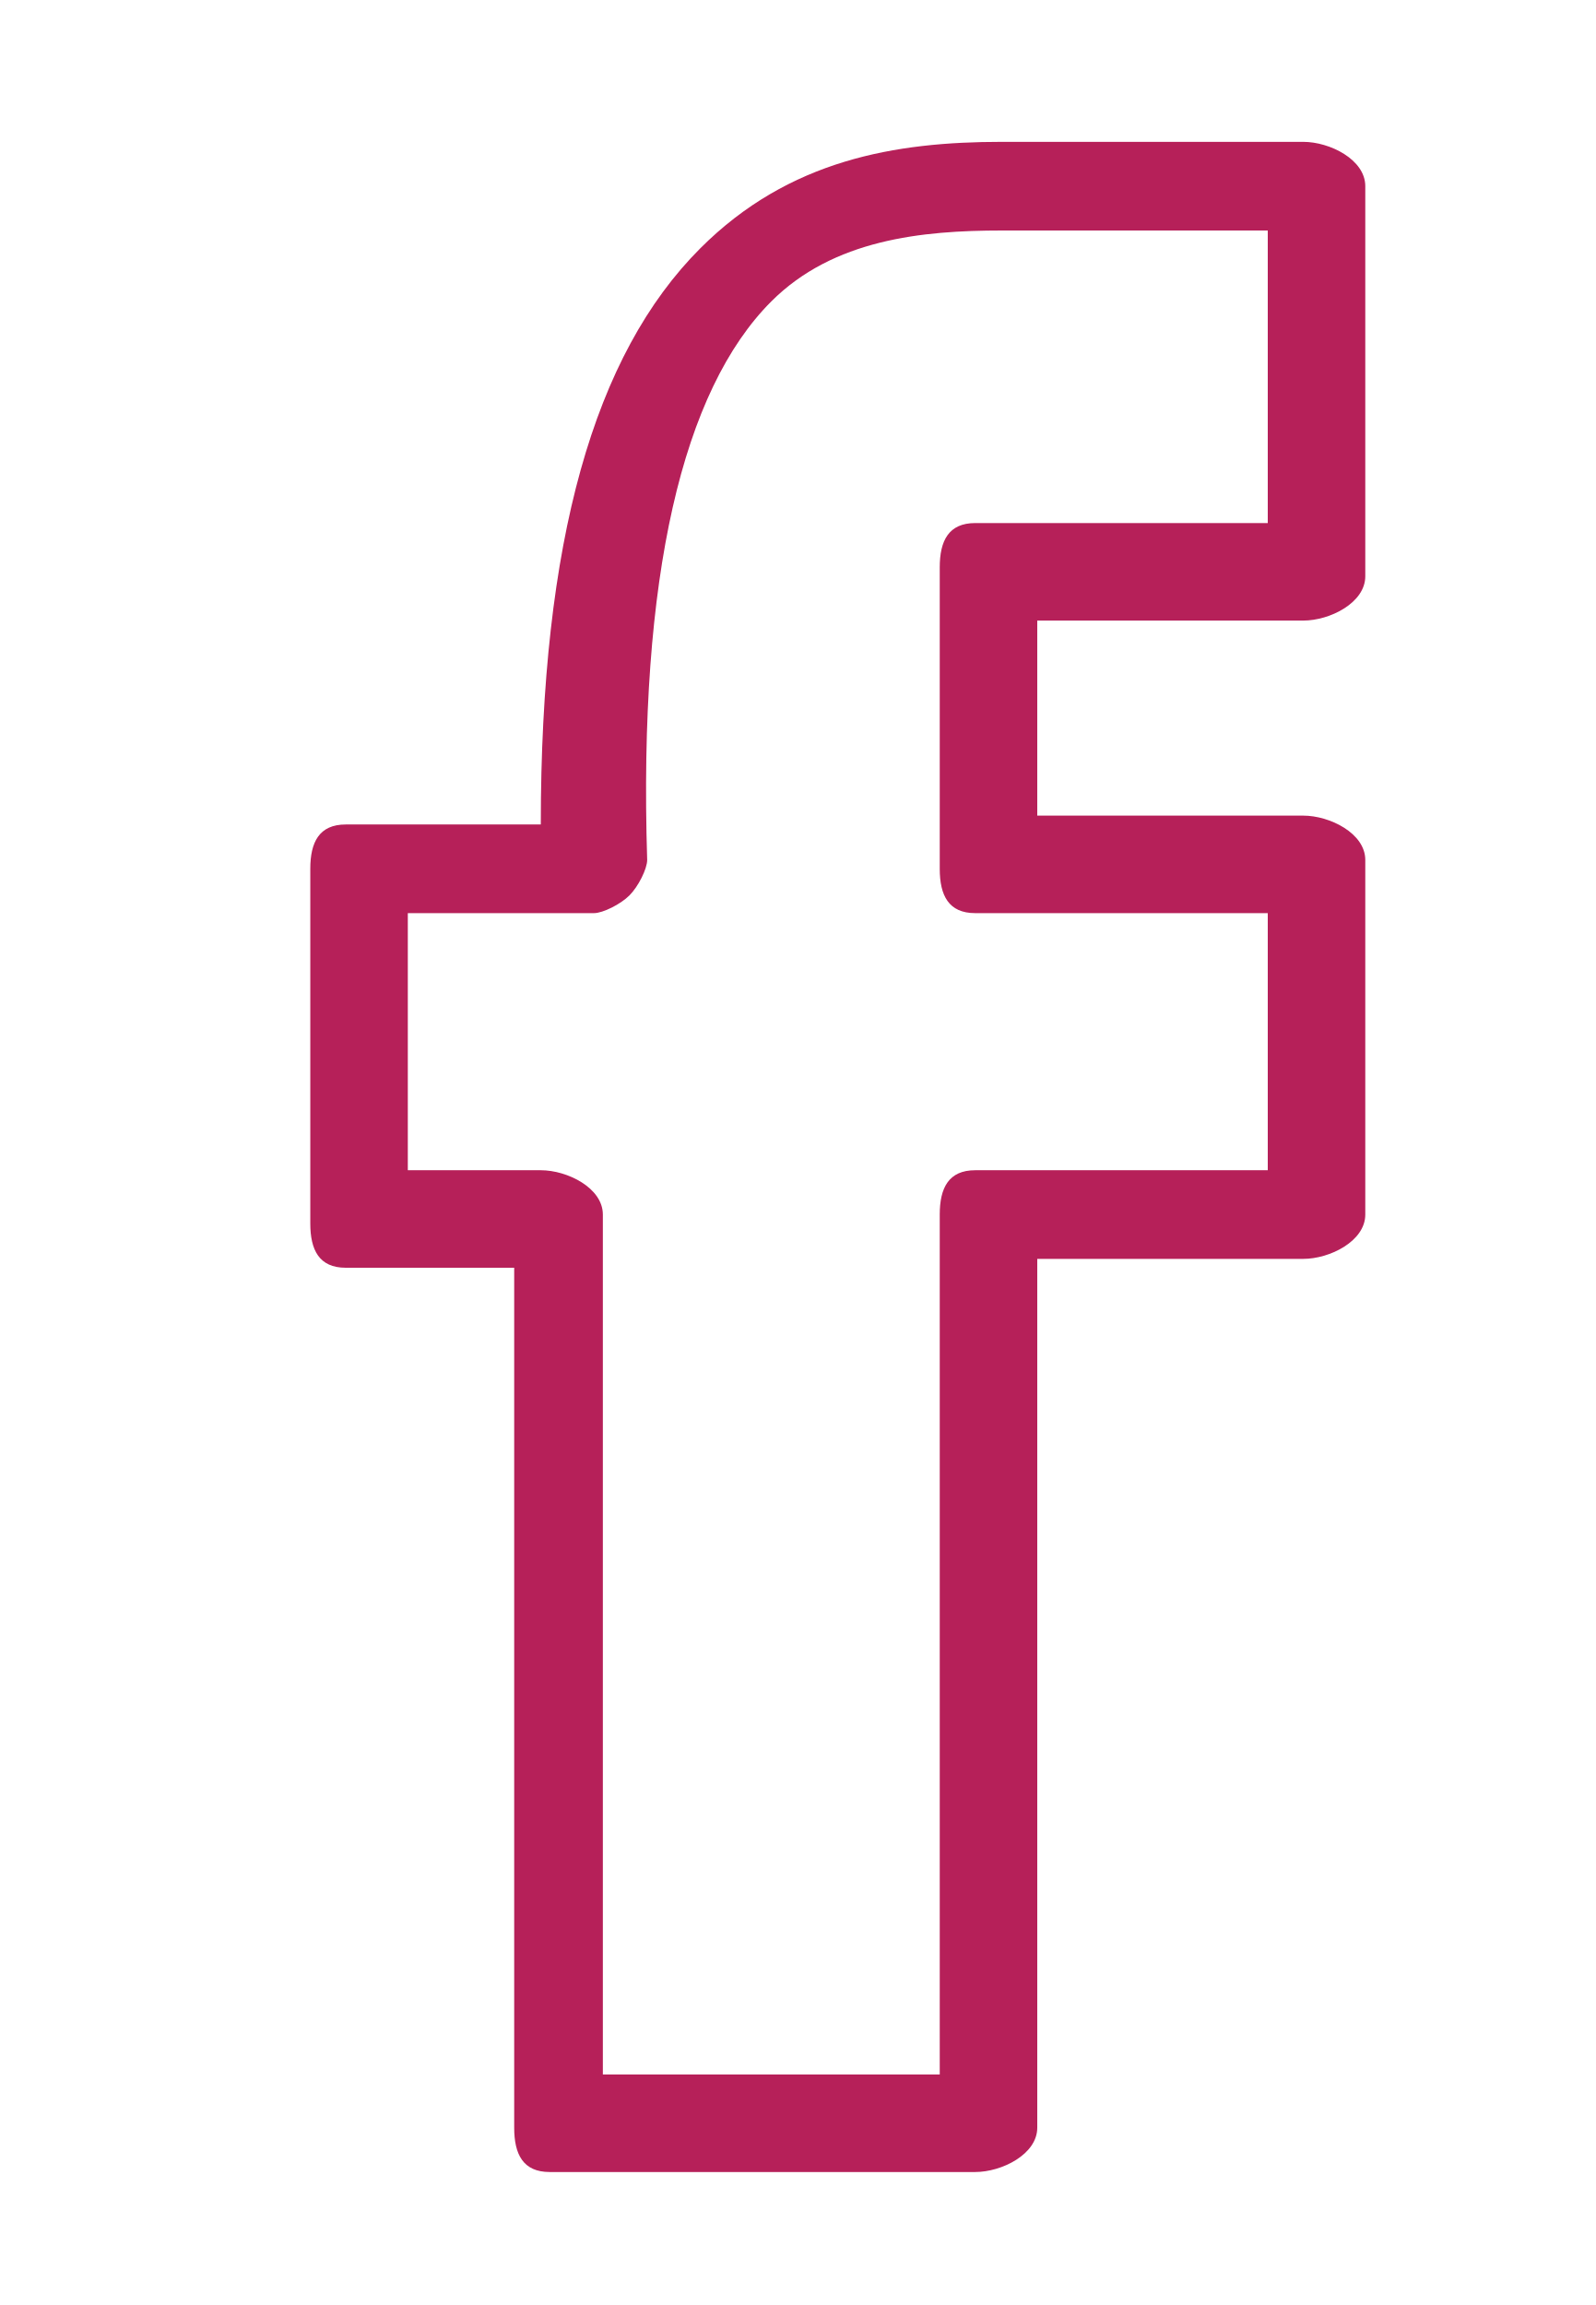
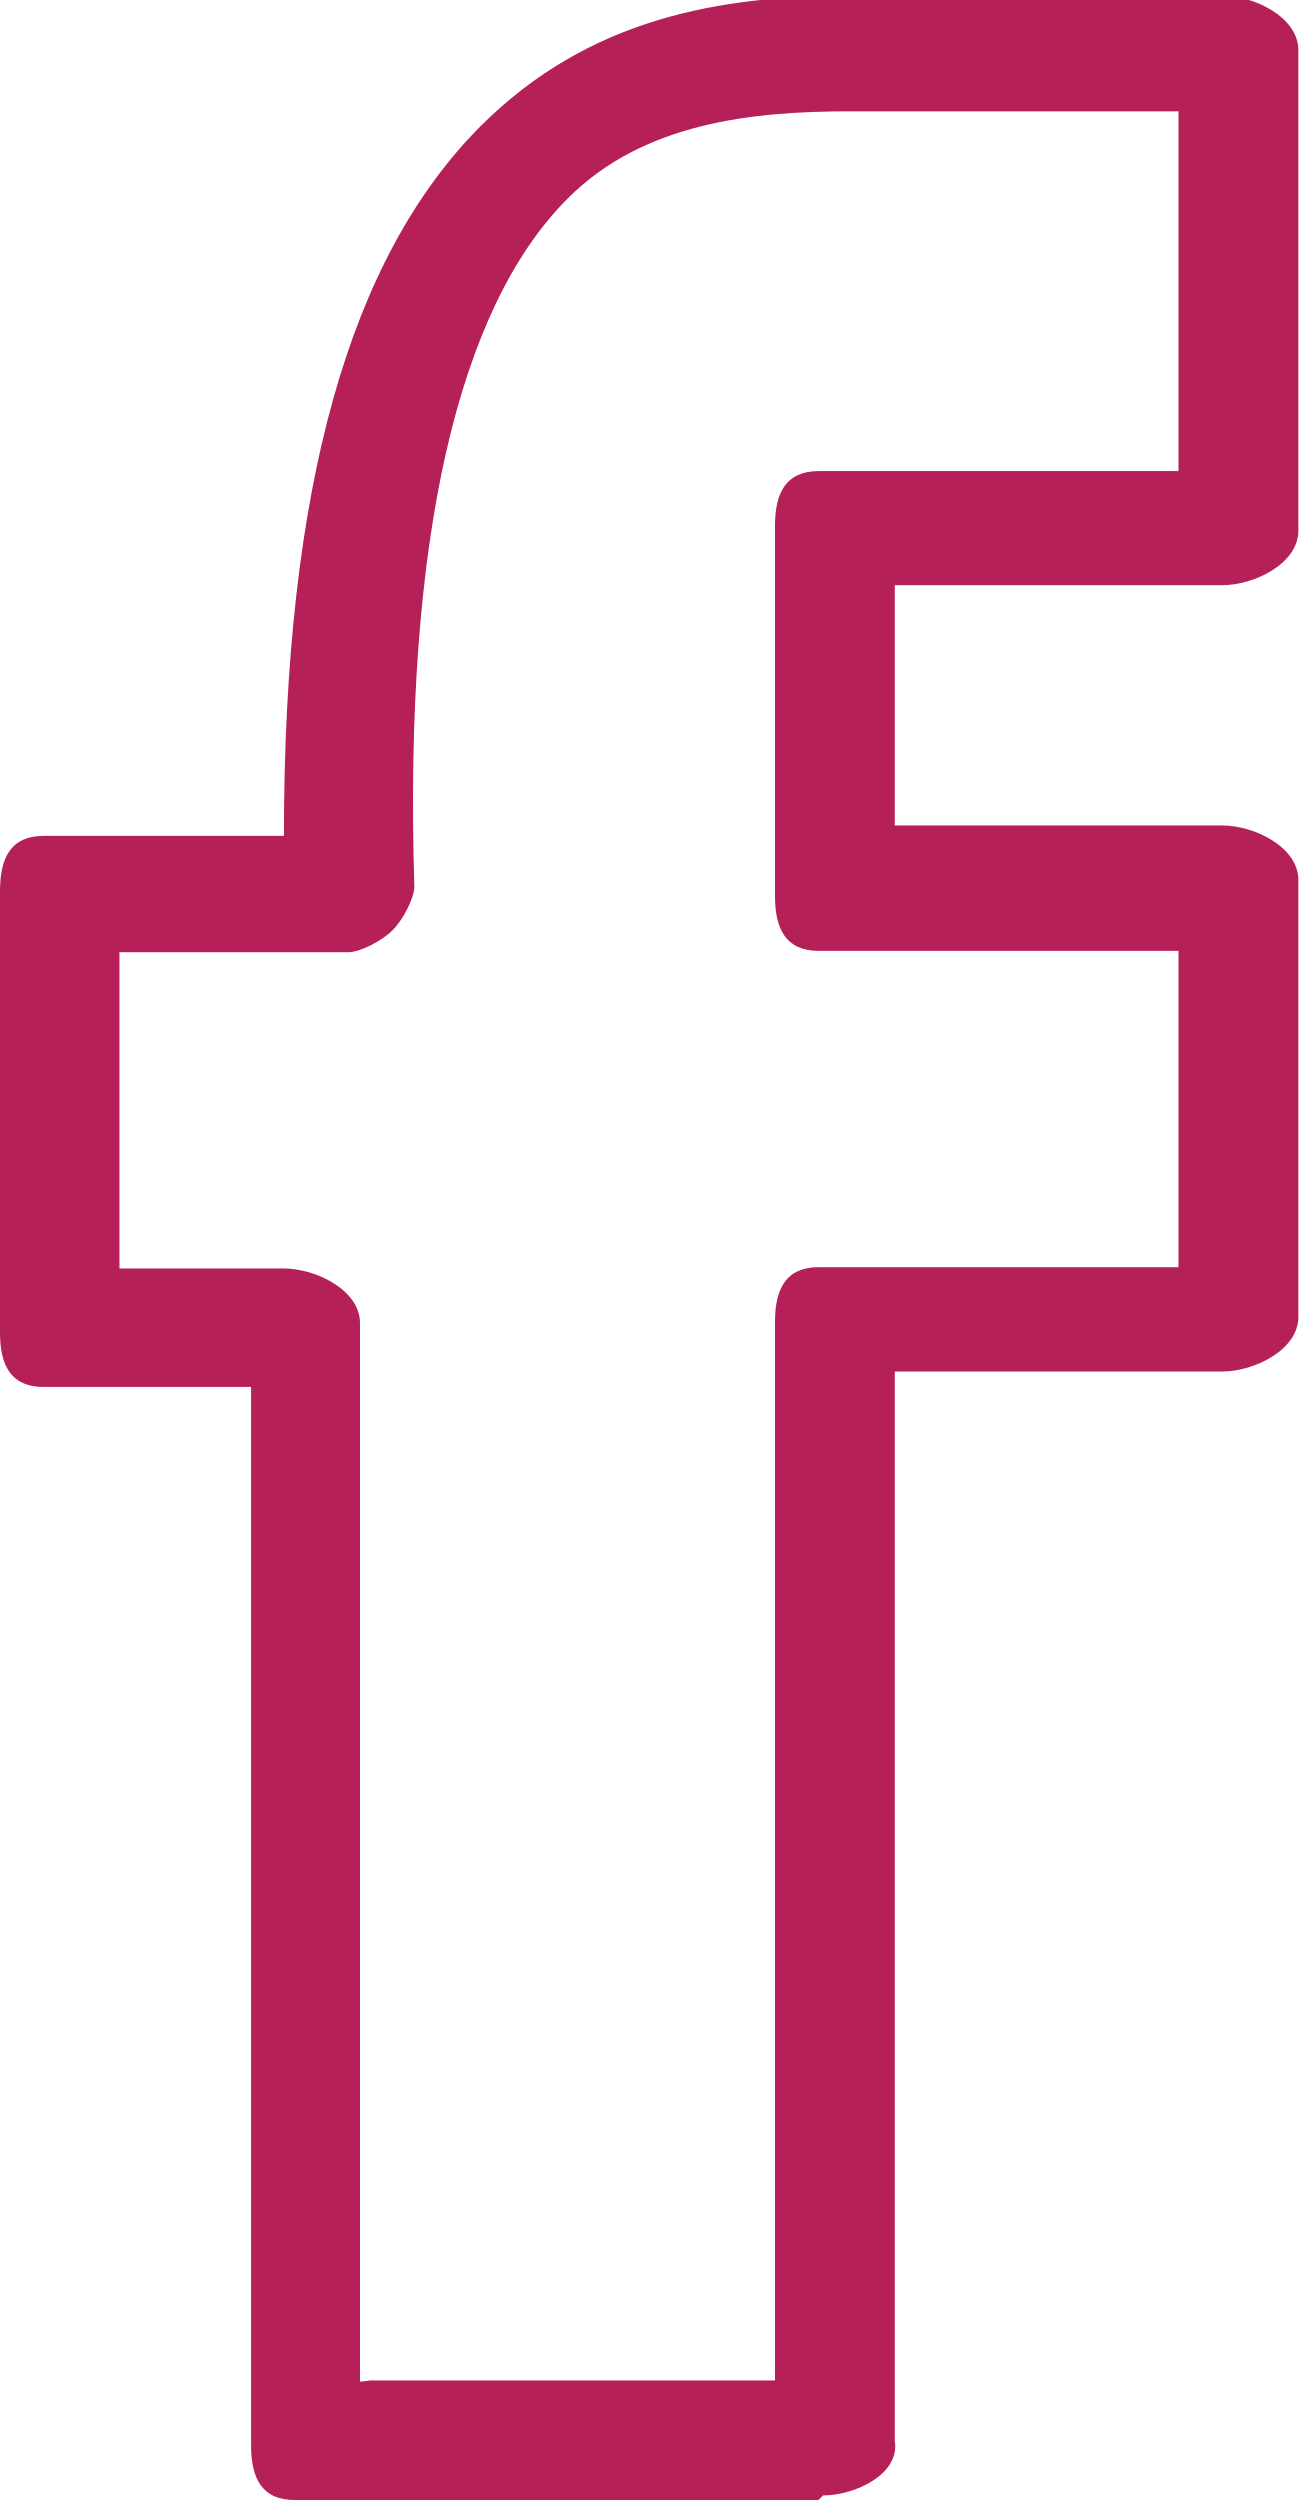
- <svg xmlns="http://www.w3.org/2000/svg" version="1.1" id="Layer_1" x="0px" y="0px" viewBox="0 0 18 26" style="enable-background:new 0 0 18 26;" xml:space="preserve">
+ <svg xmlns="http://www.w3.org/2000/svg" xml:space="preserve" viewBox="0 0 12 23" height="23" width="12" version="1.1" y="0px" x="0px">
  <style type="text/css">.st0{fill:#b62059;}</style>
-   <path class="st0" d="M11,24.5H6.2c-0.3,0-0.4-0.2-0.4-0.5v-9.7H3.9c-0.3,0-0.4-0.2-0.4-0.5v-4c0-0.3,0.1-0.5,0.4-0.5h2.2 c0-3.2,0.6-5.3,1.8-6.5c1-1,2.2-1.2,3.4-1.2h3.4c0.3,0,0.7,0.2,0.7,0.5v4.4c0,0.3-0.4,0.5-0.7,0.5h-3v2.2h3c0.3,0,0.7,0.2,0.7,0.5v4 c0,0.3-0.4,0.5-0.7,0.5h-3V24C11.7,24.3,11.3,24.5,11,24.5L11,24.5z M6.9,23.4h3.7v-9.7c0-0.3,0.1-0.5,0.4-0.5h3.3v-2.9H11 c-0.3,0-0.4-0.2-0.4-0.5V6.4c0-0.3,0.1-0.5,0.4-0.5h3.3V2.6h-3c-0.9,0-1.9,0.1-2.6,0.8c-1,1-1.5,3.1-1.4,6.3c0,0.1-0.1,0.3-0.2,0.4 c-0.1,0.1-0.3,0.2-0.4,0.2H4.6v2.9h1.5c0.3,0,0.7,0.2,0.7,0.5V23.4z M6.9,23.4" />
+   <path fill="#b62059" class="st0" d="m7.53 23h-4.82c-0.3 0-0.4-0.2-0.4-0.5v-9.74h-1.91c-0.3 0-0.4-0.2-0.4-0.5v-4.06c0-0.31 0.1-0.51 0.402-0.51h2.21c0-3.21 0.603-5.32 1.81-6.53 1-0.999 2.21-1.2 3.41-1.2h3.41c0.301 0 0.703 0.201 0.703 0.502v4.42c0 0.301-0.402 0.502-0.703 0.502h-3.01v2.21h3.01c0.301 0 0.703 0.201 0.703 0.502v4.02c0 0.301-0.402 0.502-0.703 0.502h-3.01v9.84c0.05 0.3-0.36 0.5-0.66 0.5zm-4.12-1.1h3.72v-9.74c0-0.301 0.1-0.502 0.402-0.502h3.31v-2.91h-3.31c-0.301 0-0.402-0.201-0.402-0.502v-3.41c0-0.301 0.1-0.502 0.402-0.502h3.31v-3.31h-3.01c-0.904 0-1.91 0.1-2.61 0.803-1 1-1.51 3.11-1.41 6.33 0 0.1-0.1 0.301-0.201 0.402-0.1 0.1-0.301 0.201-0.402 0.201h-2.11v2.91h1.51c0.301 0 0.703 0.201 0.703 0.502v9.74z" />
</svg>
